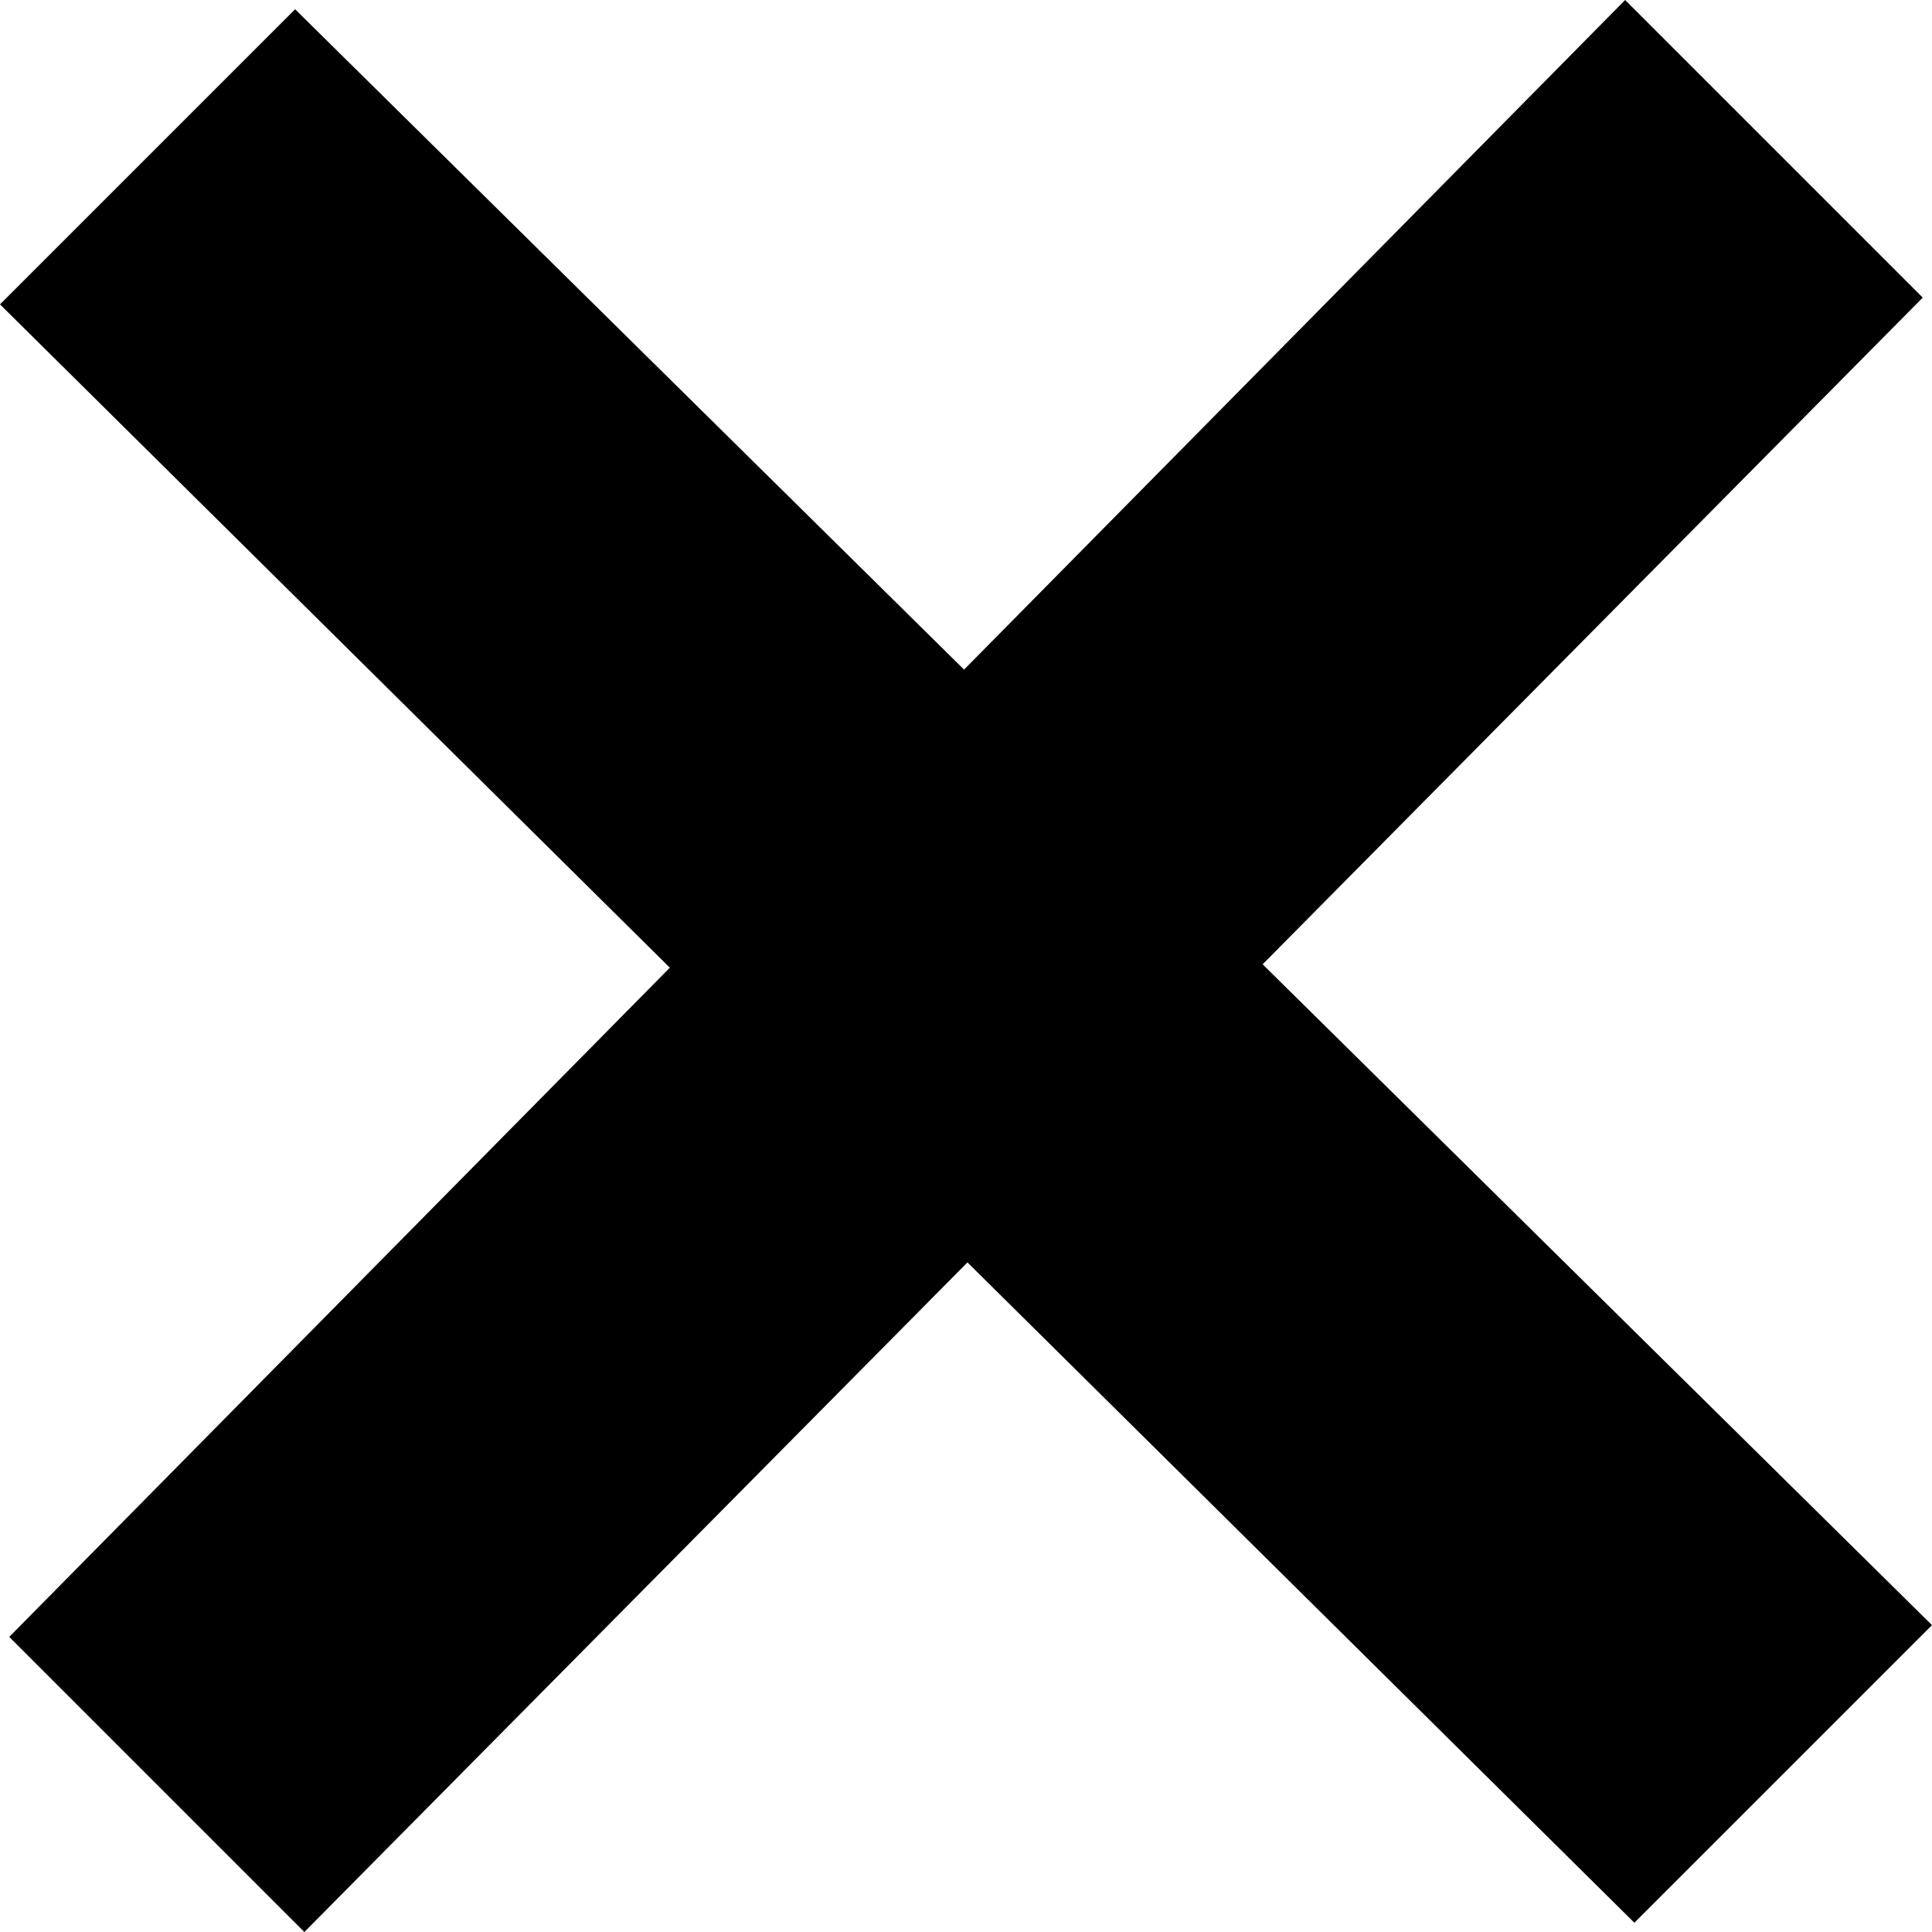
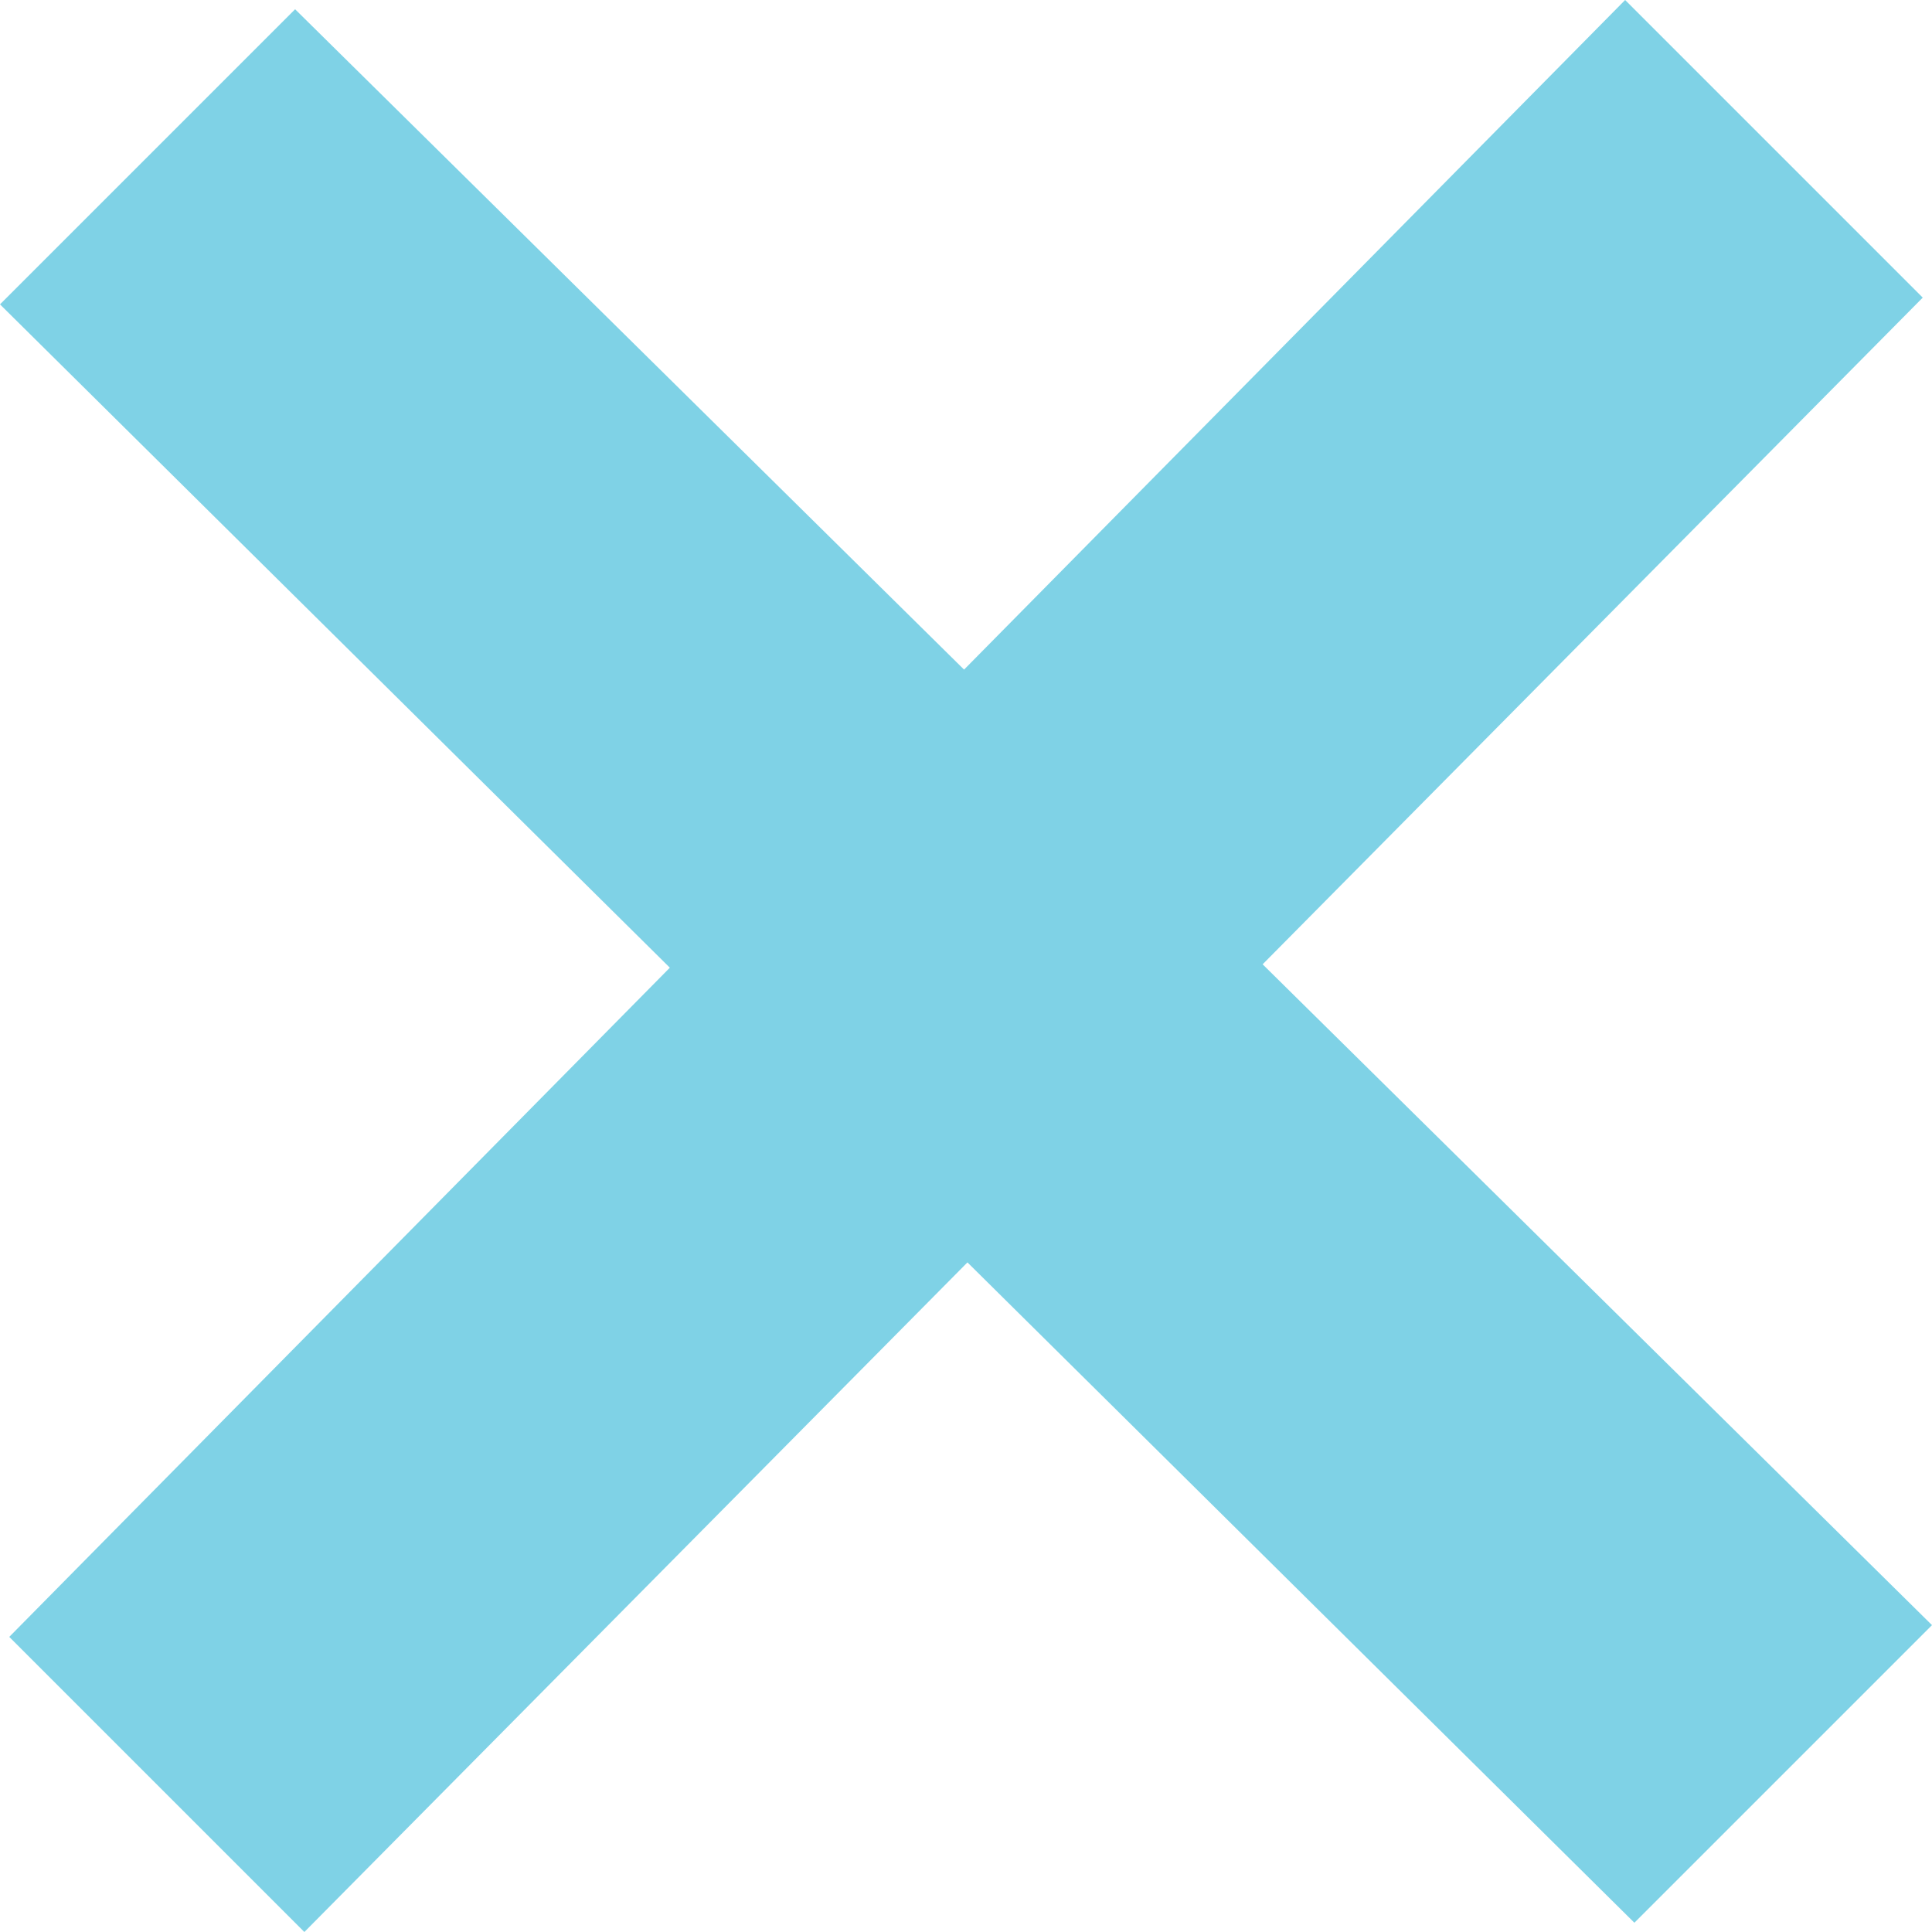
- <svg xmlns="http://www.w3.org/2000/svg" width="25" height="25" viewBox="0 0 24 24" class="close">
+ <svg xmlns="http://www.w3.org/2000/svg" fill="#7fd2e6" width="25" height="25" viewBox="0 0 24 24" class="close">
  <path d="M24 20.188l-8.315-8.209 8.2-8.282-3.697-3.697-8.212 8.318-8.31-8.203-3.666 3.666 8.321 8.24-8.206 8.313 3.666 3.666 8.237-8.318 8.285 8.203z" />
</svg>
